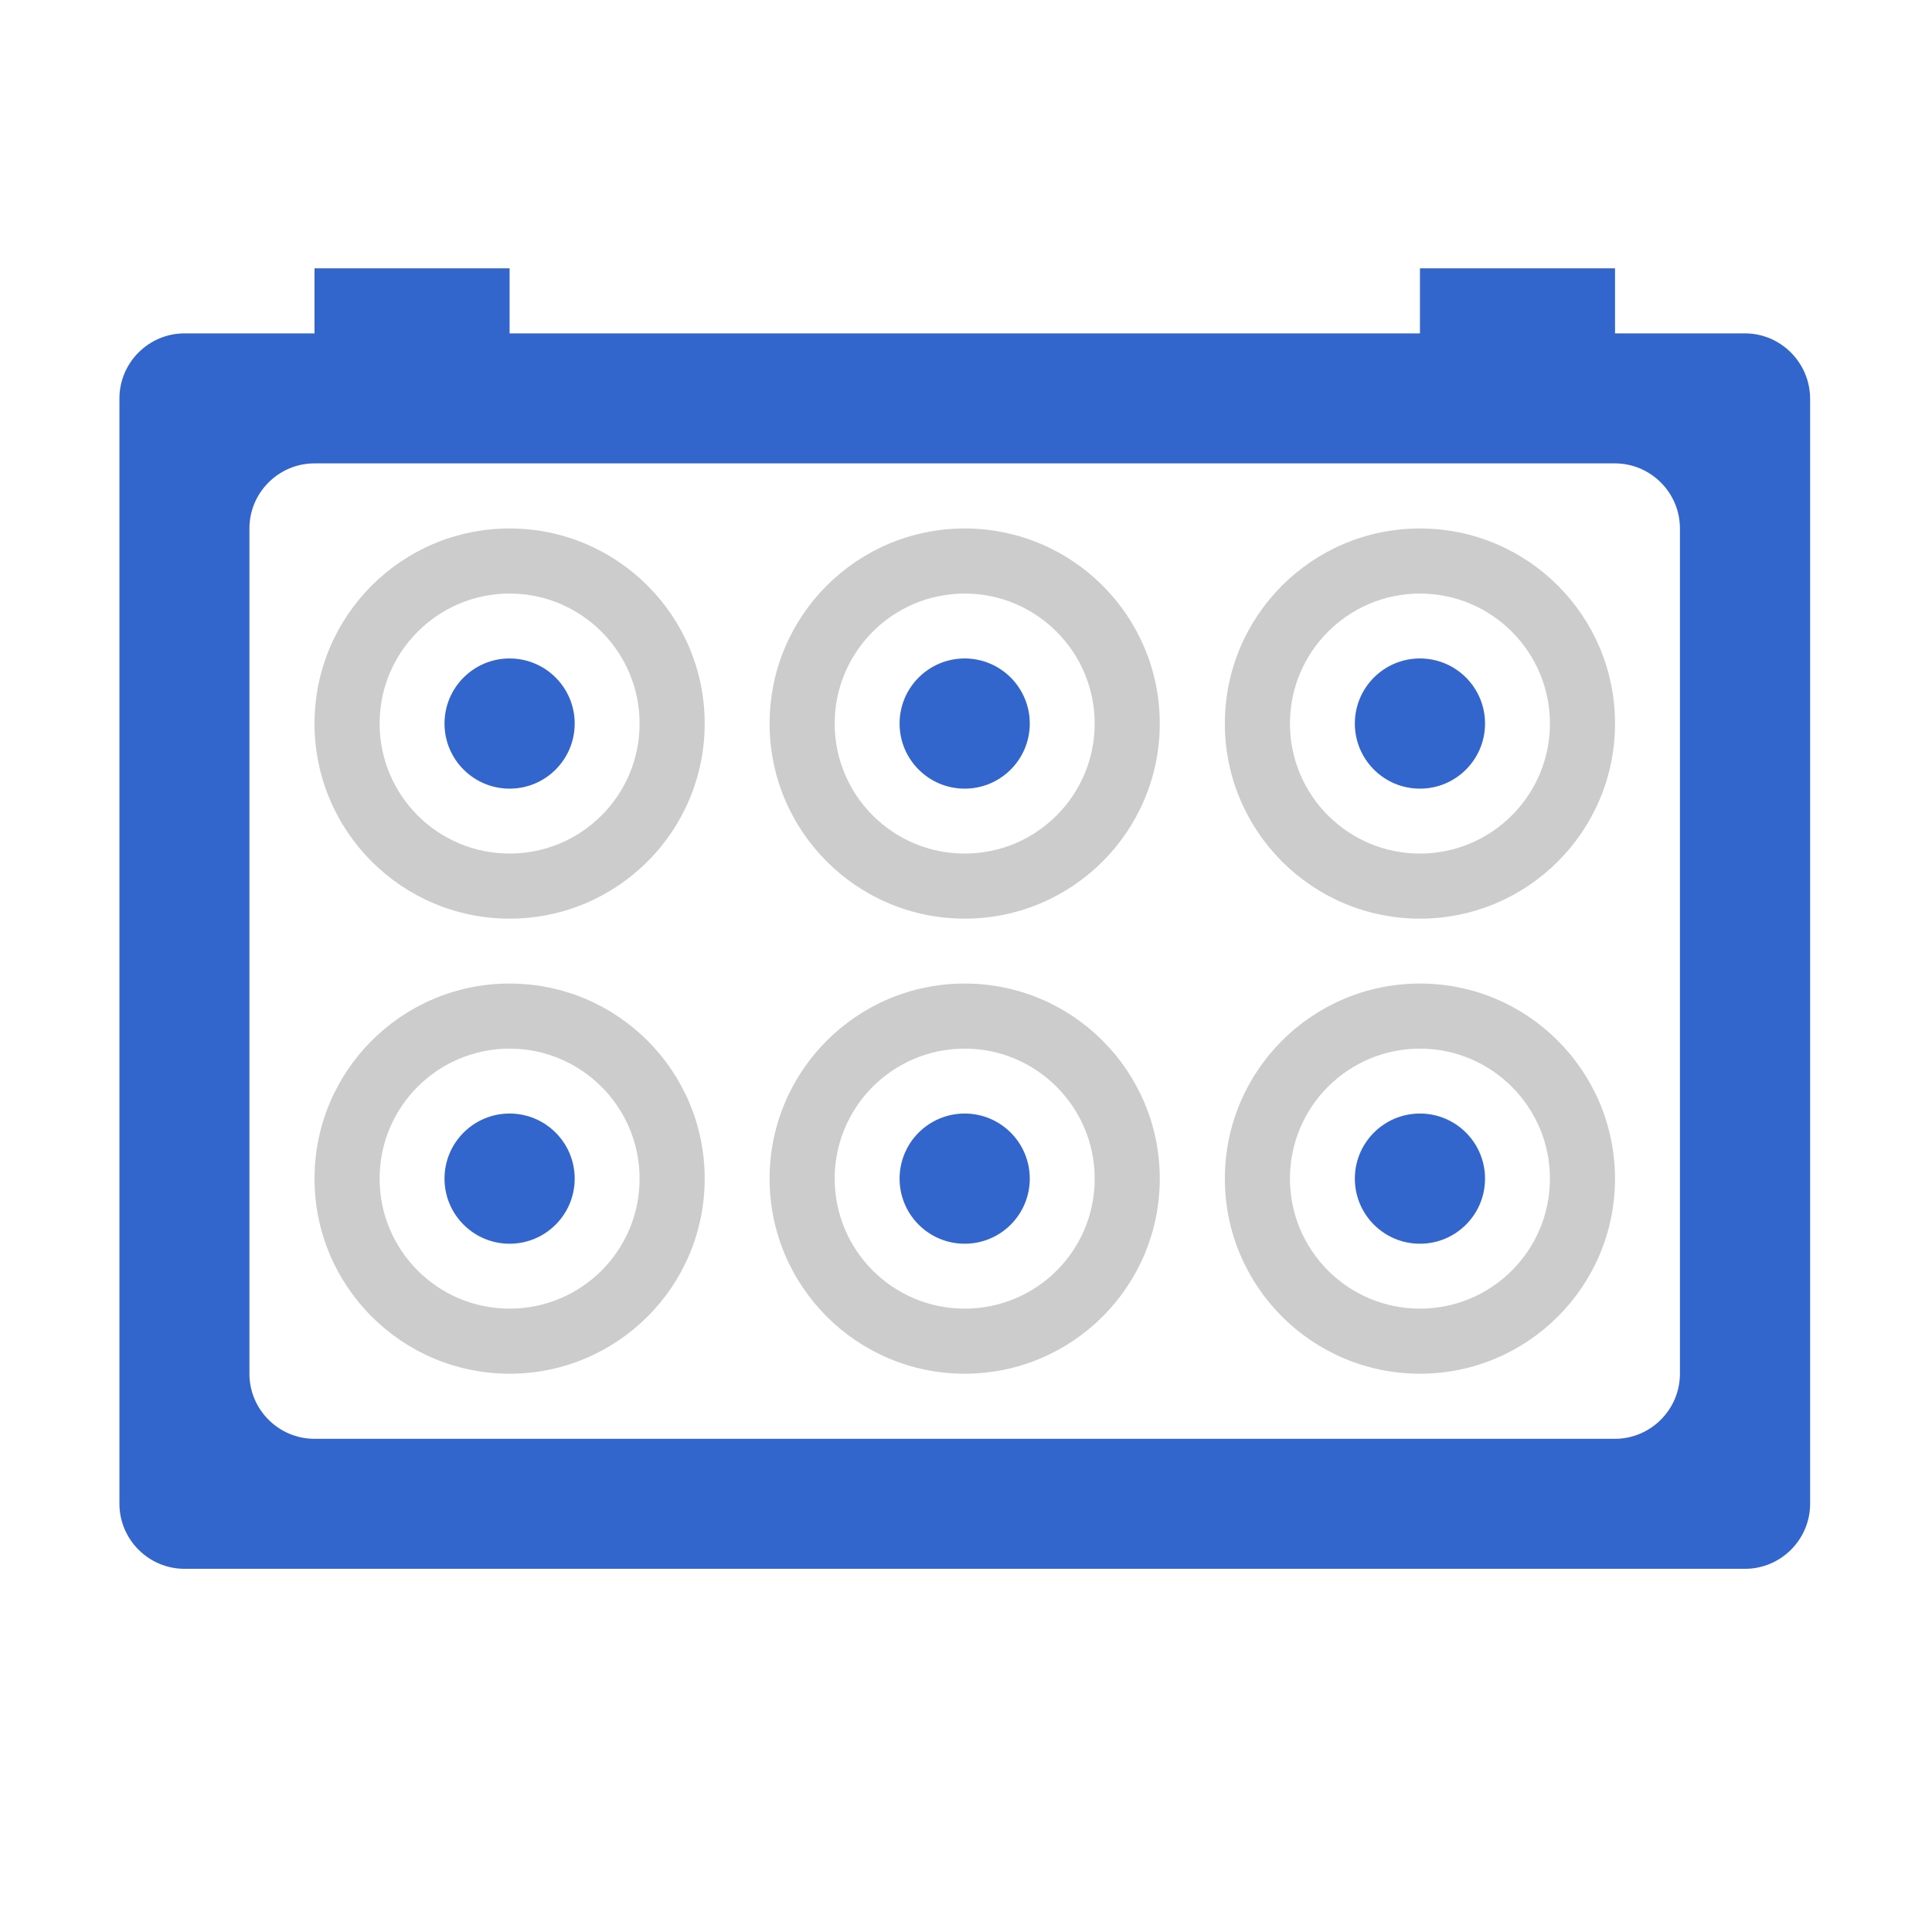
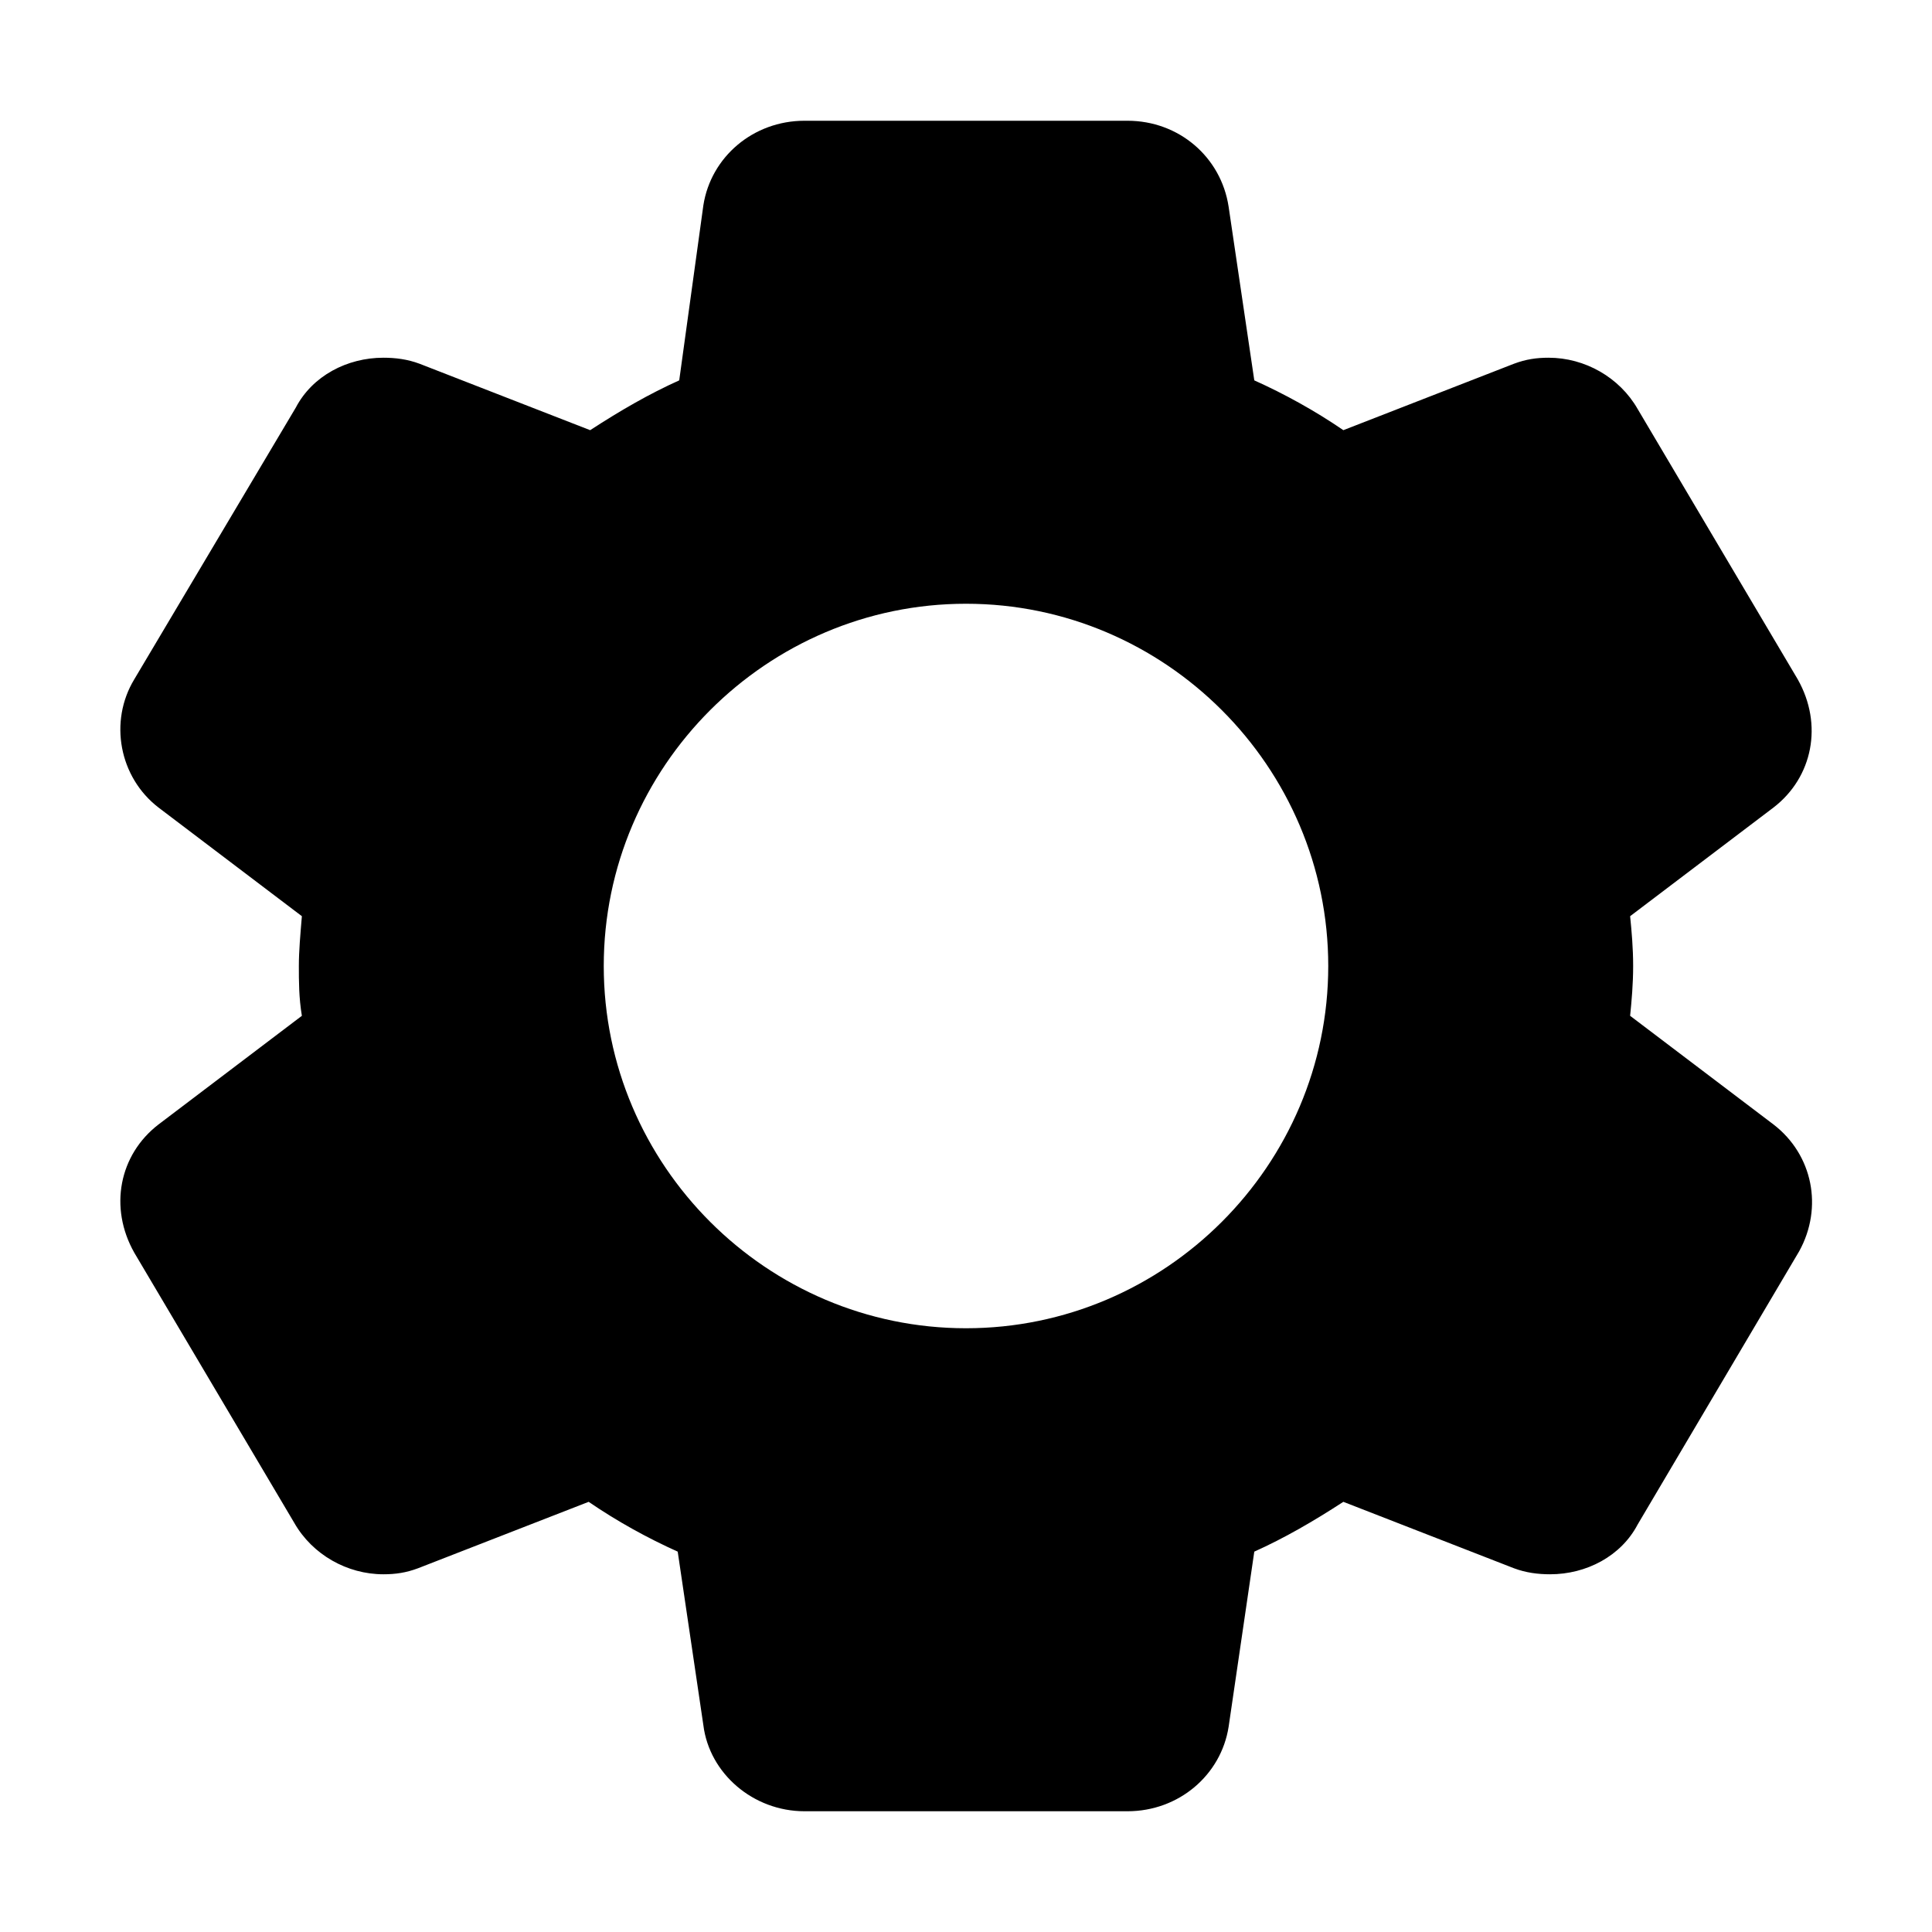
- <svg xmlns="http://www.w3.org/2000/svg" t="1524023092333" class="icon" style="" viewBox="0 0 1024 1024" version="1.1" p-id="1562" width="200" height="200">
+ <svg xmlns="http://www.w3.org/2000/svg" t="1525918275512" class="icon" style="" viewBox="0 0 1024 1024" version="1.1" p-id="4304" width="200" height="200">
  <defs>
    <style type="text/css" />
  </defs>
-   <path d="M270.1 280.1c-57.1 0-103.4 46.3-103.4 103.4S213 486.9 270.1 486.9s103.4-46.3 103.4-103.4-46.3-103.4-103.4-103.4z m0 172.3c-38.1 0-68.9-30.9-68.9-68.9s30.9-68.9 68.9-68.9 68.9 30.9 68.9 68.9-30.8 68.9-68.9 68.9z" fill="#CCCCCC" p-id="1563" />
-   <path d="M270.1 383.5m-34.5 0a34.5 34.5 0 1 0 69 0 34.5 34.5 0 1 0-69 0Z" fill="#3366CC" p-id="1564" />
-   <path d="M511.3 280.1c-57.1 0-103.4 46.3-103.4 103.4s46.3 103.4 103.4 103.4 103.4-46.3 103.4-103.4-46.3-103.4-103.4-103.4z m0 172.3c-38.1 0-68.9-30.9-68.9-68.9s30.9-68.9 68.9-68.9 68.9 30.9 68.9 68.9-30.8 68.9-68.9 68.9z" fill="#CCCCCC" p-id="1565" />
-   <path d="M511.3 383.5m-34.5 0a34.5 34.5 0 1 0 69 0 34.5 34.5 0 1 0-69 0Z" fill="#3366CC" p-id="1566" />
-   <path d="M752.6 280.1c-57.1 0-103.4 46.3-103.4 103.4s46.3 103.4 103.4 103.4c57.1 0 103.4-46.3 103.4-103.4s-46.3-103.4-103.4-103.4z m0 172.3c-38.1 0-68.9-30.9-68.9-68.9s30.9-68.9 68.9-68.9 68.9 30.9 68.9 68.9-30.9 68.9-68.9 68.9z" fill="#CCCCCC" p-id="1567" />
-   <path d="M752.6 383.5m-34.5 0a34.5 34.5 0 1 0 69 0 34.5 34.5 0 1 0-69 0Z" fill="#3366CC" p-id="1568" />
-   <path d="M270.1 521.3c-57.1 0-103.4 46.3-103.4 103.4 0 57.1 46.3 103.4 103.4 103.4s103.4-46.3 103.4-103.4c0-57.1-46.3-103.4-103.4-103.4z m0 172.3c-38.1 0-68.9-30.9-68.9-68.9 0-38.1 30.9-68.9 68.9-68.9s68.9 30.9 68.9 68.9c0 38.1-30.8 68.9-68.9 68.9z" fill="#CCCCCC" p-id="1569" />
-   <path d="M270.1 624.7m-34.5 0a34.5 34.5 0 1 0 69 0 34.5 34.5 0 1 0-69 0Z" fill="#3366CC" p-id="1570" />
-   <path d="M511.3 521.3c-57.1 0-103.4 46.3-103.4 103.4 0 57.1 46.3 103.4 103.4 103.4s103.4-46.3 103.4-103.4c0-57.1-46.3-103.4-103.4-103.4z m0 172.3c-38.1 0-68.9-30.9-68.9-68.9 0-38.1 30.9-68.9 68.9-68.9s68.9 30.9 68.9 68.9c0.1 38.1-30.8 68.9-68.9 68.9z" fill="#CCCCCC" p-id="1571" />
-   <path d="M511.3 624.7m-34.5 0a34.5 34.5 0 1 0 69 0 34.5 34.5 0 1 0-69 0Z" fill="#3366CC" p-id="1572" />
-   <path d="M752.6 521.3c-57.1 0-103.4 46.3-103.4 103.4 0 57.1 46.3 103.4 103.4 103.4 57.1 0 103.4-46.3 103.4-103.4-0.1-57.1-46.3-103.4-103.4-103.4z m0 172.3c-38.1 0-68.9-30.9-68.9-68.9 0-38.1 30.9-68.9 68.9-68.9s68.9 30.9 68.9 68.9c0 38.1-30.9 68.9-68.9 68.9z" fill="#CCCCCC" p-id="1573" />
-   <path d="M752.6 624.7m-34.5 0a34.5 34.5 0 1 0 69 0 34.5 34.5 0 1 0-69 0Z" fill="#3366CC" p-id="1574" />
-   <path d="M924.9 176.7H856v-34.5H752.6v34.5H270.1v-34.5H166.7v34.5H97.8c-19 0-34.5 15.5-34.5 34.5V797c0 19 15.5 34.5 34.5 34.5h827.1c19 0 34.5-15.5 34.5-34.5V211.2c-0.1-19-15.6-34.5-34.5-34.5z m-34.5 551.4c0 19-15.5 34.5-34.5 34.5H166.7c-19 0-34.5-15.5-34.5-34.5v-448c0-19 15.5-34.5 34.5-34.5h689.2c19 0 34.5 15.5 34.5 34.5v448z" fill="#3366CC" p-id="1575" />
+   <path d="M940 596l-76-57.6c0.8-8 1.6-16.8 1.6-26.4s-0.8-18.4-1.6-26.4l76-57.6c20.8-16 26.4-44 12.8-68l-84.8-143.2c-9.6-16.8-28-27.2-47.2-27.2-6.4 0-12 0.8-18.4 3.2L712 228c-15.2-10.4-31.2-19.2-47.2-26.4l-13.6-92c-4-26.4-26.4-45.6-53.6-45.6H426.4c-27.2 0-49.6 19.2-53.6 44.8L360 201.6c-16 7.2-31.2 16-47.2 26.4l-90.4-35.2c-6.4-2.4-12.8-3.2-19.2-3.2-19.2 0-37.6 9.6-46.4 26.4L71.2 360c-13.6 22.4-8 52 12.8 68l76 57.6c-0.8 9.6-1.6 18.4-1.6 26.4s0 16.8 1.6 26.4l-76 57.6c-20.8 16-26.4 44-12.8 68l84.8 143.2c9.6 16.8 28 27.2 47.2 27.2 6.4 0 12-0.8 18.4-3.2L312 796c15.2 10.4 31.2 19.2 47.2 26.4l13.6 92c3.2 25.6 26.4 45.6 53.6 45.6h171.2c27.2 0 49.6-19.2 53.6-44.8l13.6-92.8c16-7.2 31.2-16 47.2-26.4l90.4 35.2c6.4 2.4 12.8 3.2 19.2 3.2 19.2 0 37.6-9.6 46.4-26.4l85.6-144.8c12.8-23.2 7.2-51.2-13.6-67.2zM704 512c0 105.6-86.4 192-192 192S320 617.6 320 512s86.4-192 192-192 192 86.4 192 192z" p-id="4305" />
</svg>
